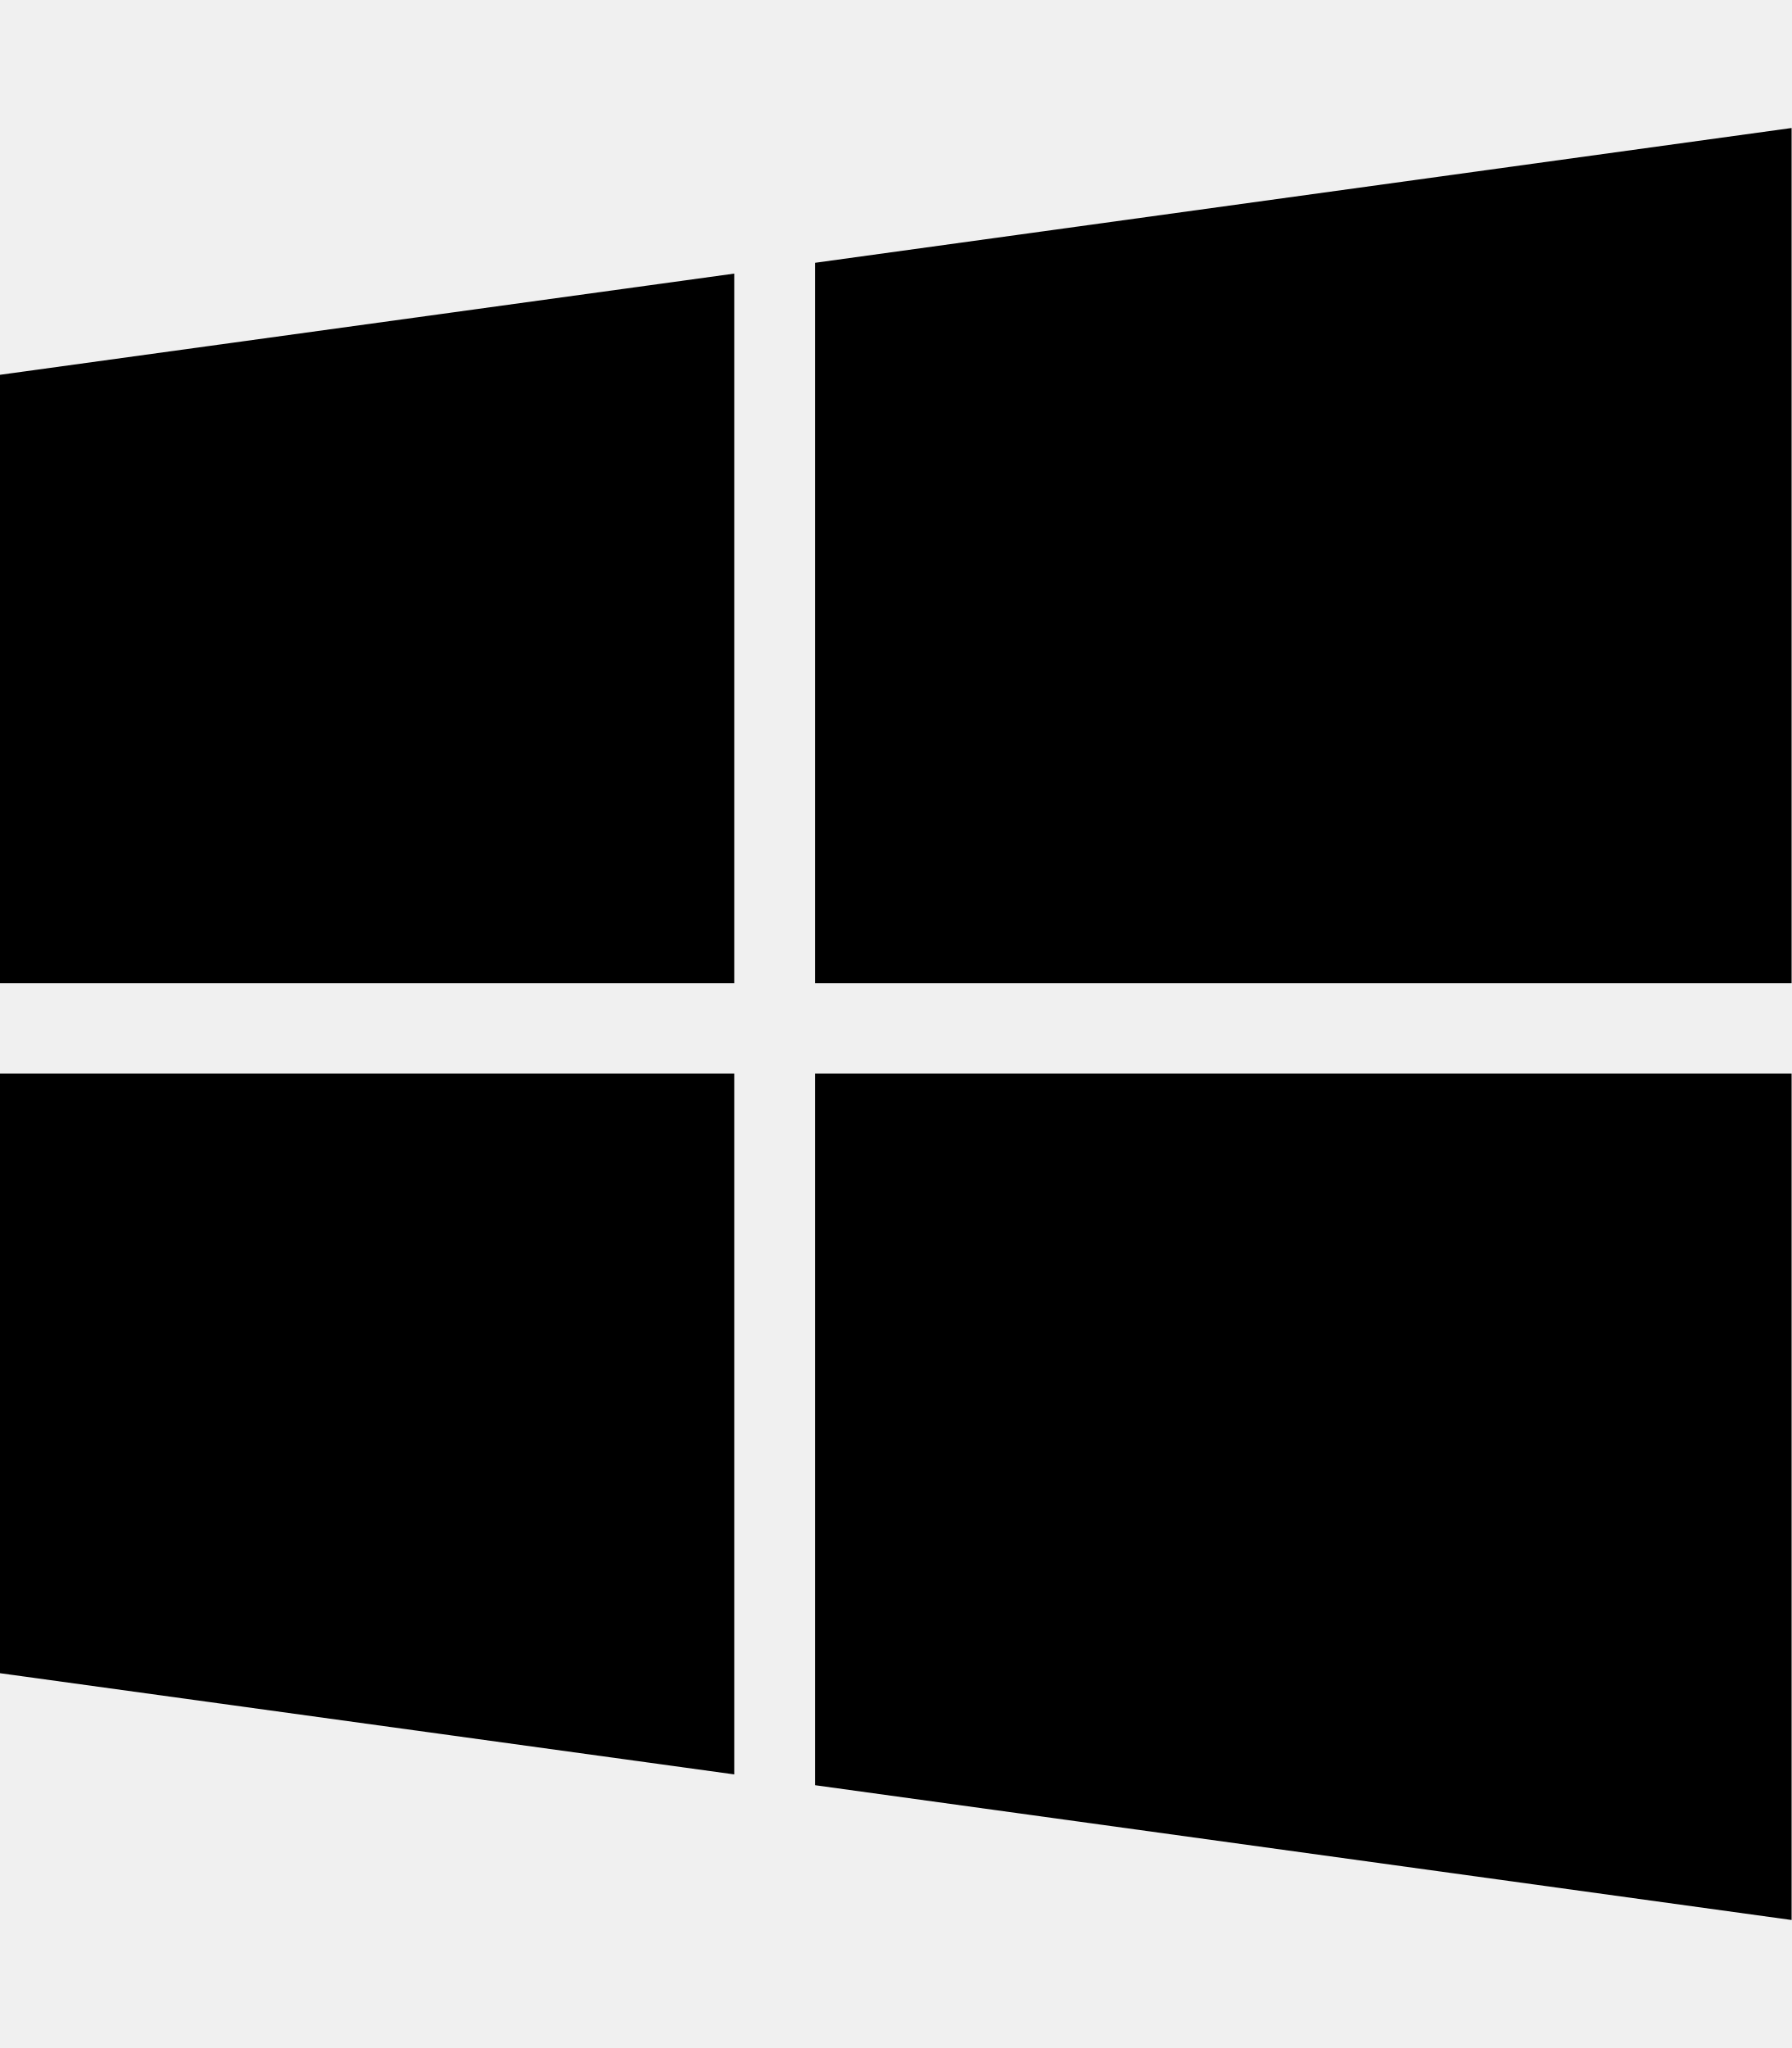
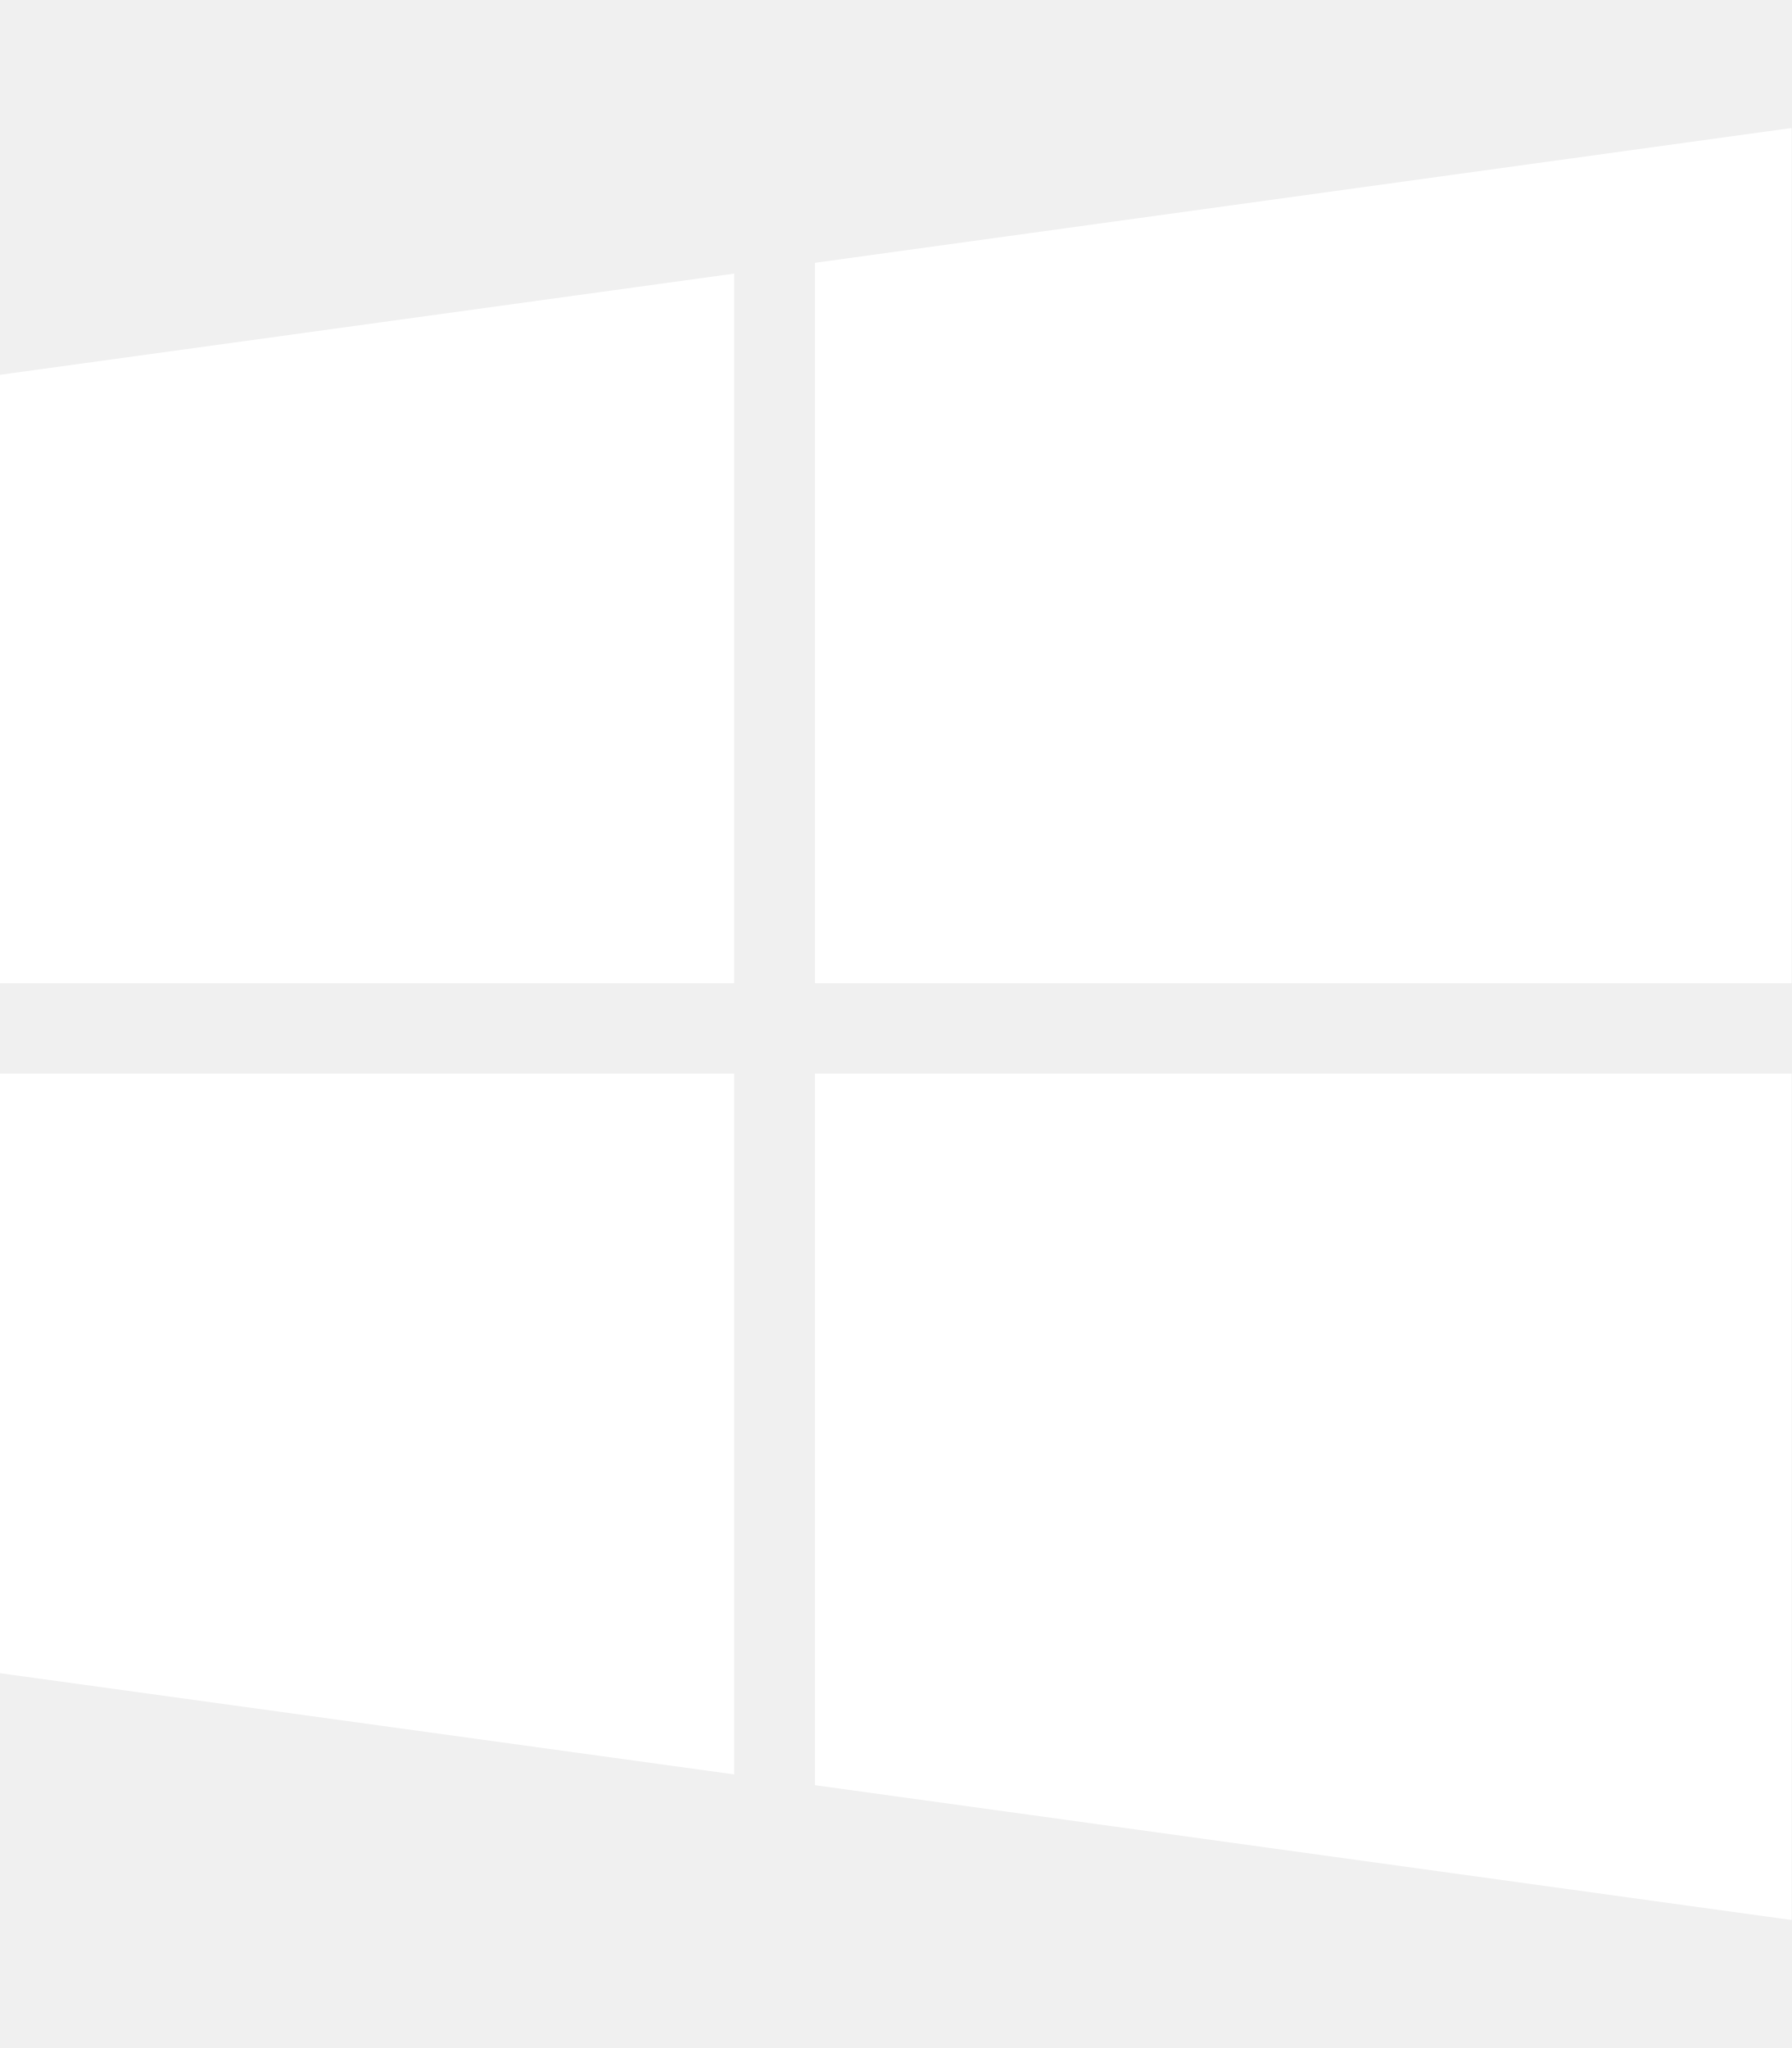
<svg xmlns="http://www.w3.org/2000/svg" viewBox="0 0 448 512">
-   <path d="M0 93.7l183.6-25.3v177.4H0V93.7zm0 324.6l183.6 25.3V268.4H0v149.9zm203.8 28L448 480V268.4H203.8v177.9zm0-380.6v180.1H448V32L203.8 65.7z" />
+   <path fill="#ffffff" d="M0 93.7l183.6-25.3v177.4H0V93.7zm0 324.6l183.6 25.3V268.4H0v149.9zm203.8 28L448 480V268.4H203.8v177.9zm0-380.6v180.1H448V32L203.8 65.7z" />
</svg>
